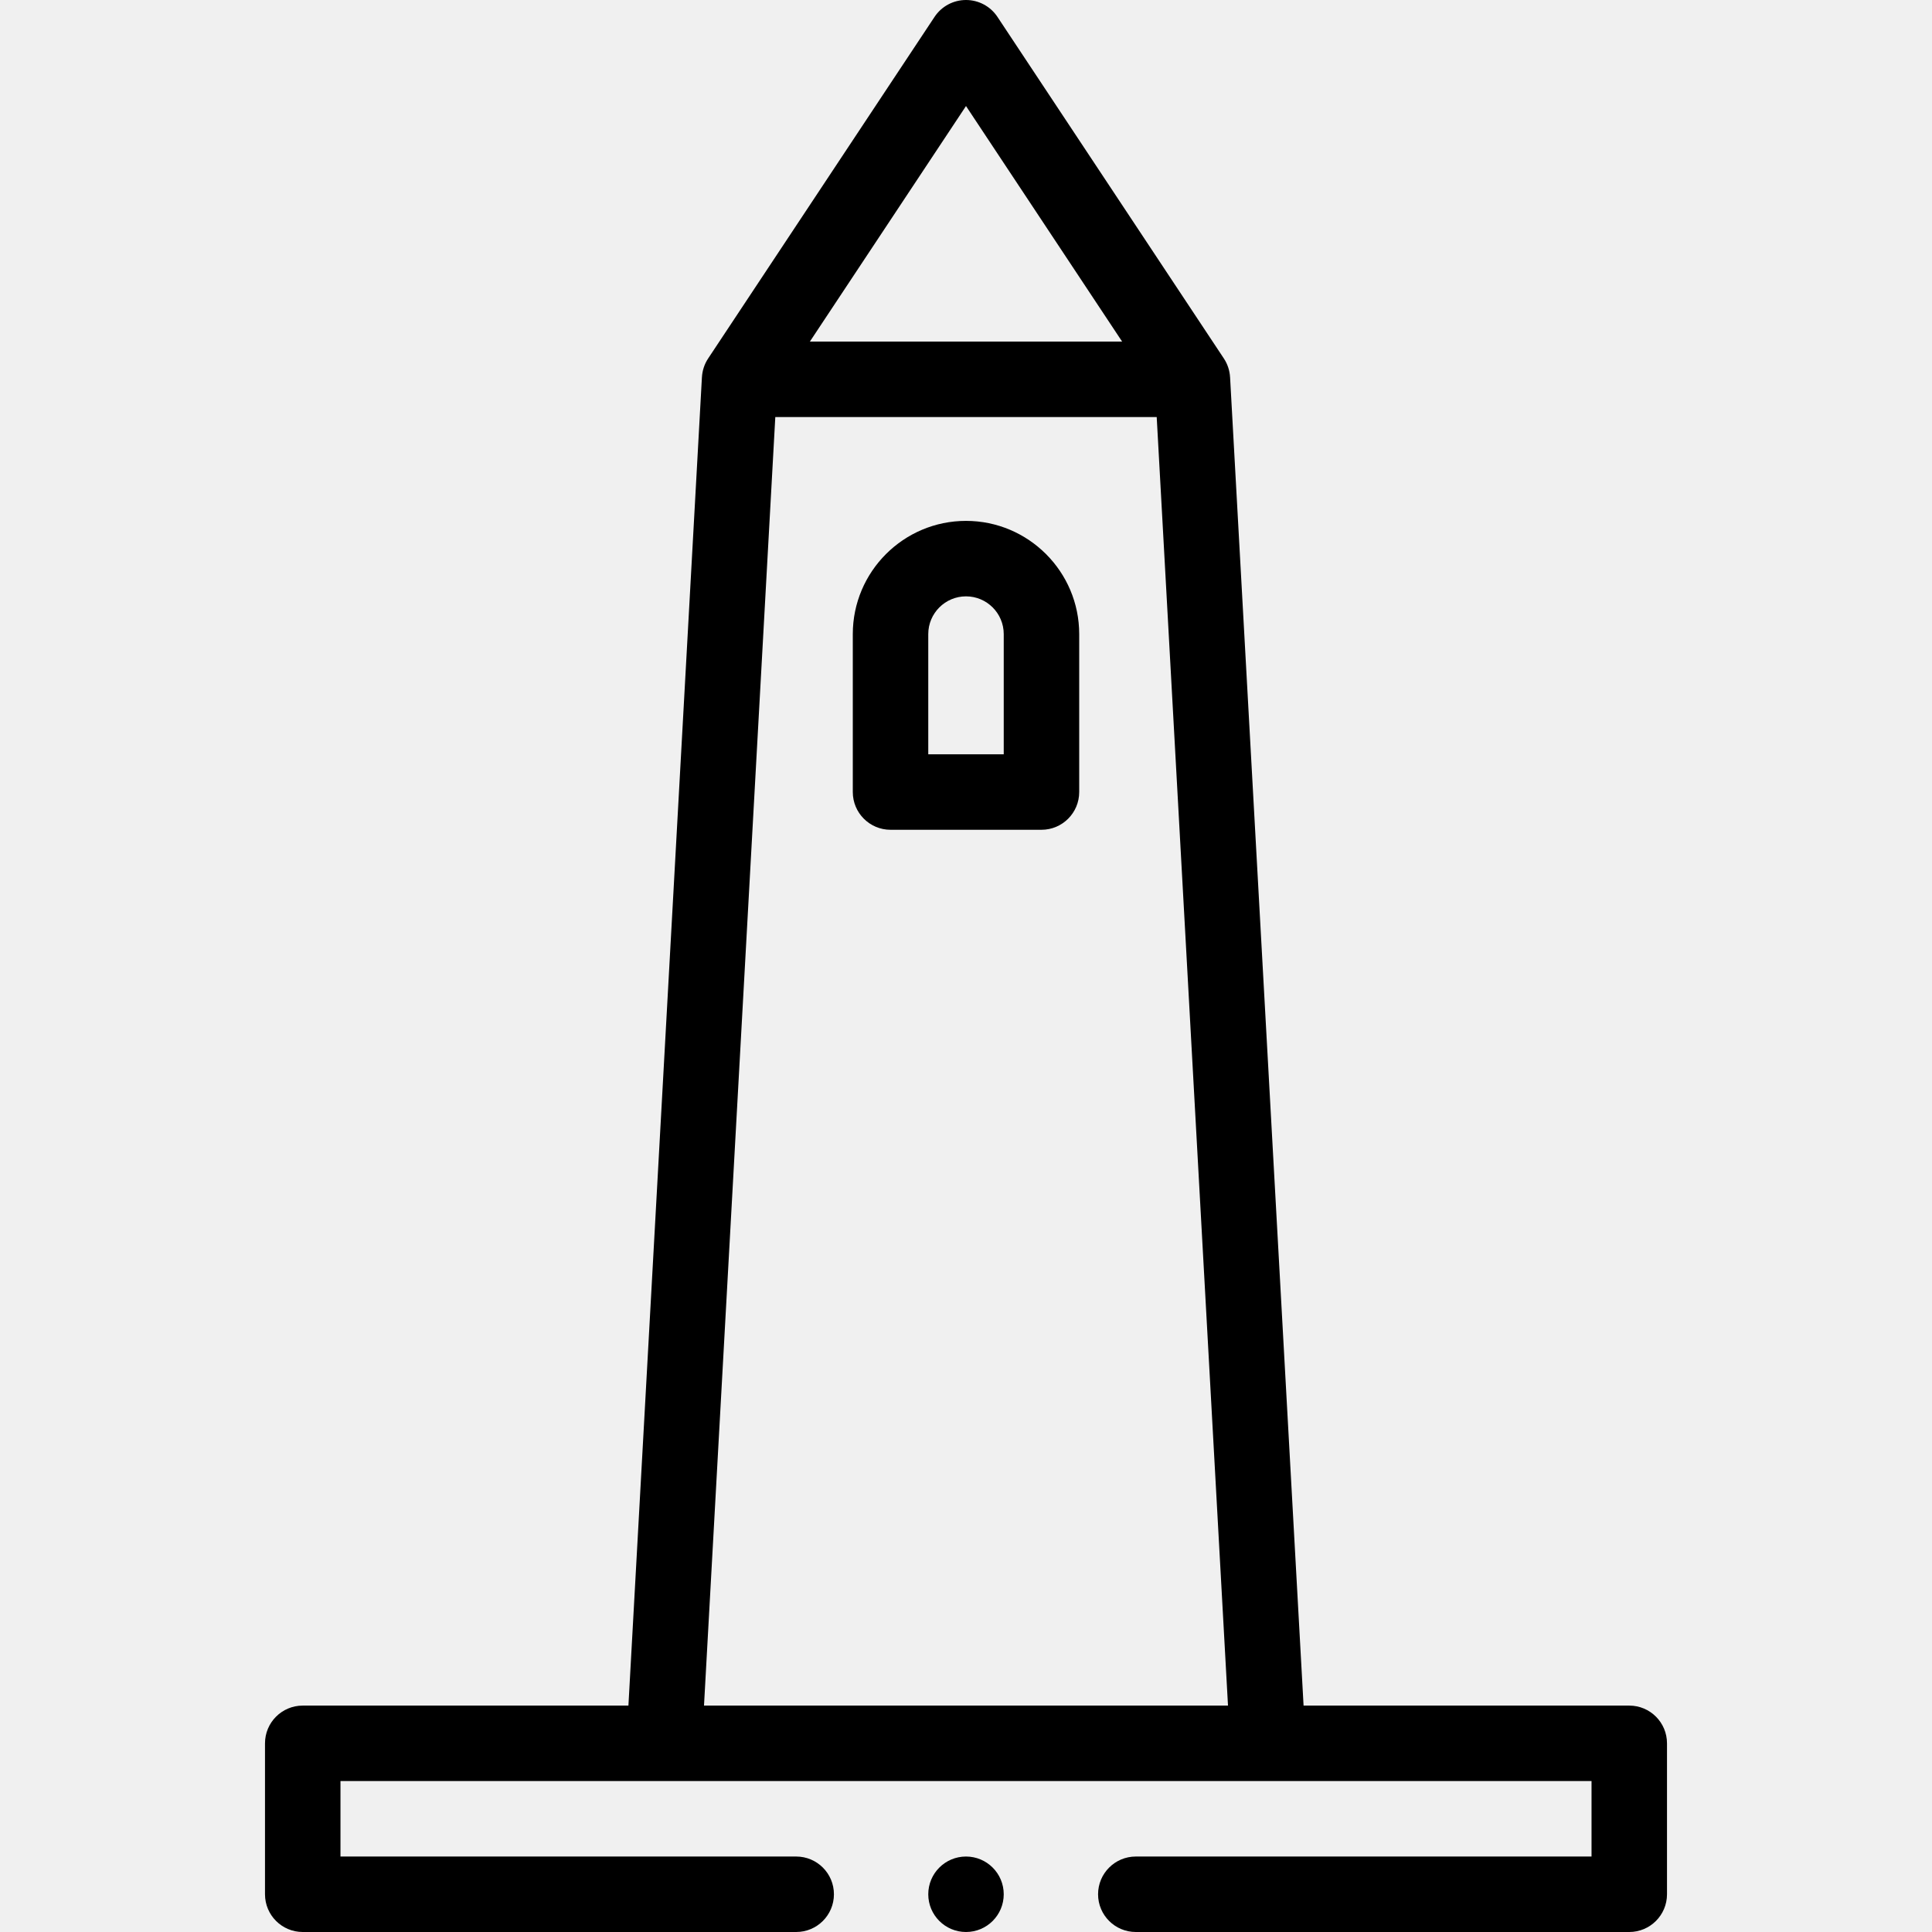
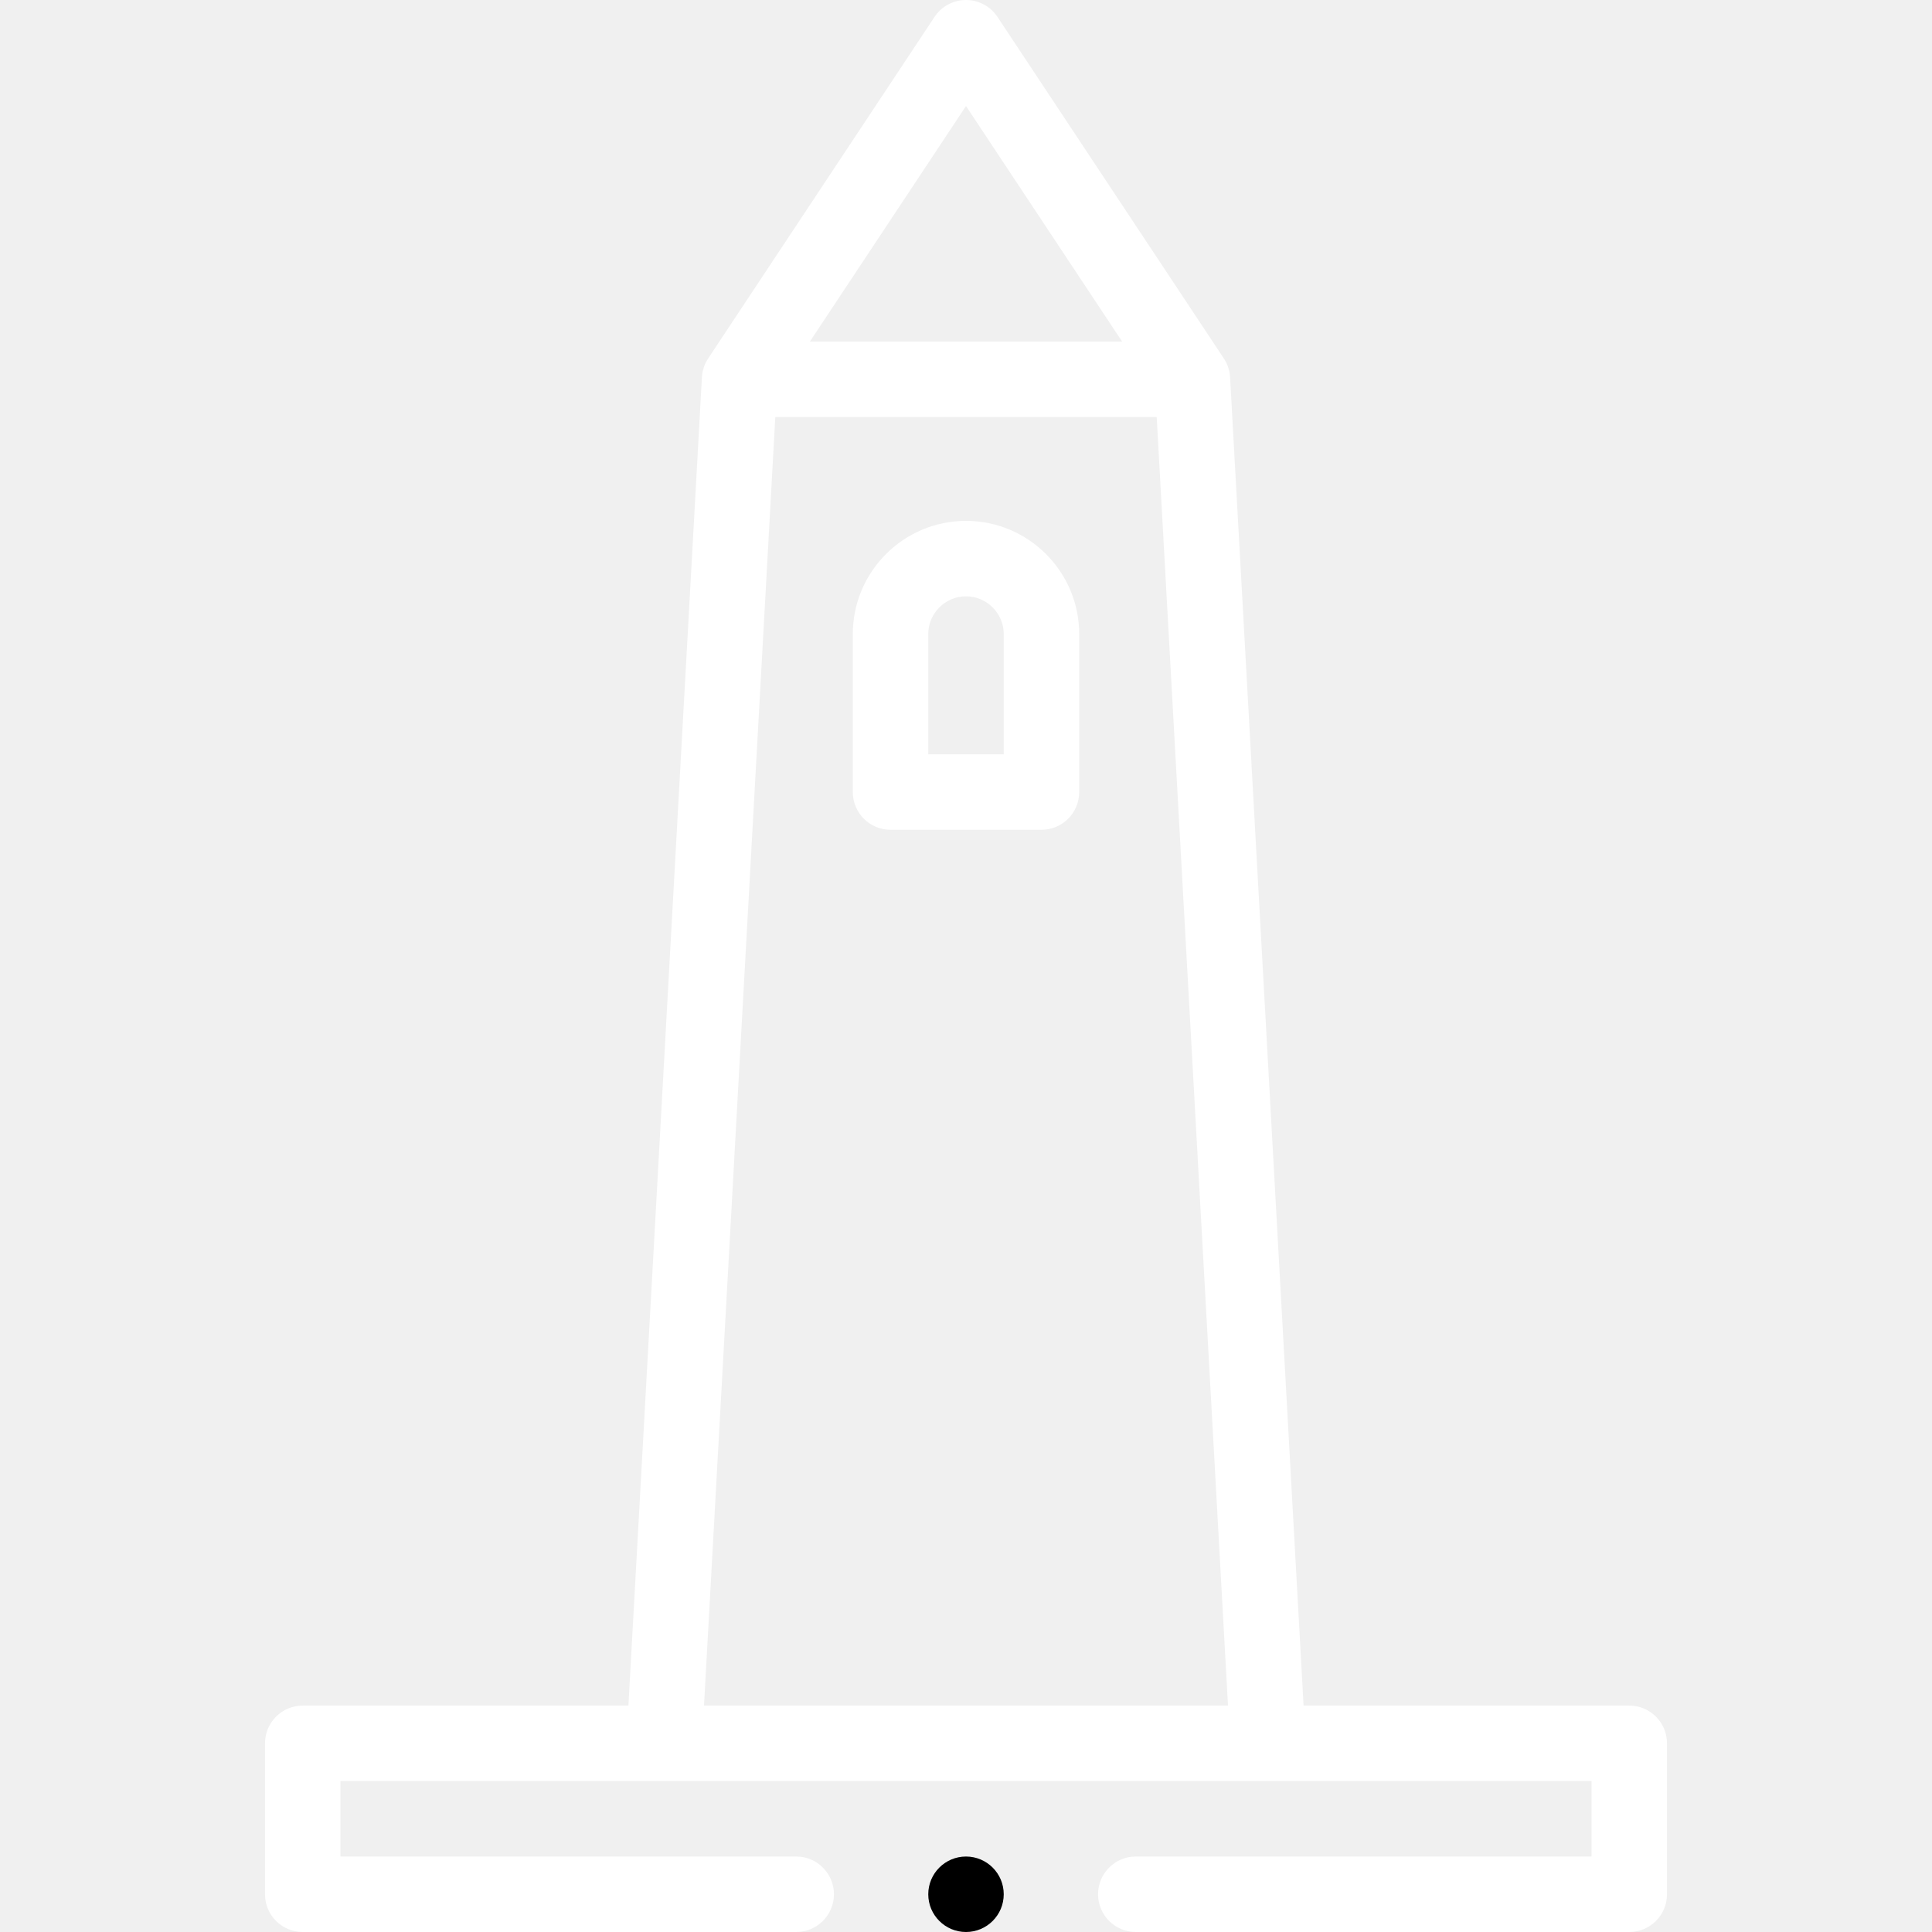
- <svg xmlns="http://www.w3.org/2000/svg" id="Capa_1" enable-background="new 0 0 512 512" height="512" viewBox="0 0 512 512" width="512">
+ <svg xmlns="http://www.w3.org/2000/svg" id="Capa_1" enable-background="new 0 0 512 512" height="400" viewBox="0 0 512 512" width="400">
  <g>
-     <path d="m256 138.039c-16.542 0-30 13.458-30 30v41.861c0 5.523 4.477 10 10 10h40c5.522 0 10-4.477 10-10v-41.861c0-16.542-13.458-30-30-30zm10 61.861h-20v-31.861c0-5.514 4.486-10 10-10s10 4.486 10 10z" />
-     <path d="m431.772 452h-86.311l-19.477-352.027h-.005c-.096-1.744-.644-3.464-1.644-4.973l-60-90.525c-1.852-2.794-4.982-4.475-8.335-4.475-3.354 0-6.483 1.681-8.335 4.475l-60 90.525c-1 1.509-1.548 3.229-1.644 4.973h-.005l-19.478 352.027h-86.31c-5.522 0-10 4.477-10 10v40c0 5.523 4.478 10 10 10h130.772c5.523 0 10-4.477 10-10s-4.477-10-10-10h-120.772v-20h331.545v20h-120.773c-5.522 0-10 4.477-10 10s4.478 10 10 10h130.772c5.522 0 10-4.477 10-10v-40c0-5.523-4.477-10-10-10zm-175.772-423.899 41.375 62.424h-82.75zm-50.538 82.424h101.077l18.893 341.475h-138.864z" />
+     <path fill="#fff" d="m256 138.039c-16.542 0-30 13.458-30 30v41.861c0 5.523 4.477 10 10 10h40c5.522 0 10-4.477 10-10v-41.861c0-16.542-13.458-30-30-30zm10 61.861h-20v-31.861c0-5.514 4.486-10 10-10s10 4.486 10 10z" />
+     <path fill="#fff" d="m431.772 452h-86.311l-19.477-352.027h-.005c-.096-1.744-.644-3.464-1.644-4.973l-60-90.525c-1.852-2.794-4.982-4.475-8.335-4.475-3.354 0-6.483 1.681-8.335 4.475l-60 90.525c-1 1.509-1.548 3.229-1.644 4.973h-.005l-19.478 352.027h-86.31c-5.522 0-10 4.477-10 10v40c0 5.523 4.478 10 10 10h130.772c5.523 0 10-4.477 10-10s-4.477-10-10-10h-120.772v-20h331.545v20h-120.773c-5.522 0-10 4.477-10 10s4.478 10 10 10h130.772c5.522 0 10-4.477 10-10v-40c0-5.523-4.477-10-10-10zm-175.772-423.899 41.375 62.424h-82.75zm-50.538 82.424h101.077l18.893 341.475h-138.864z" />
    <circle cx="256" cy="502" r="10" />
  </g>
</svg>
